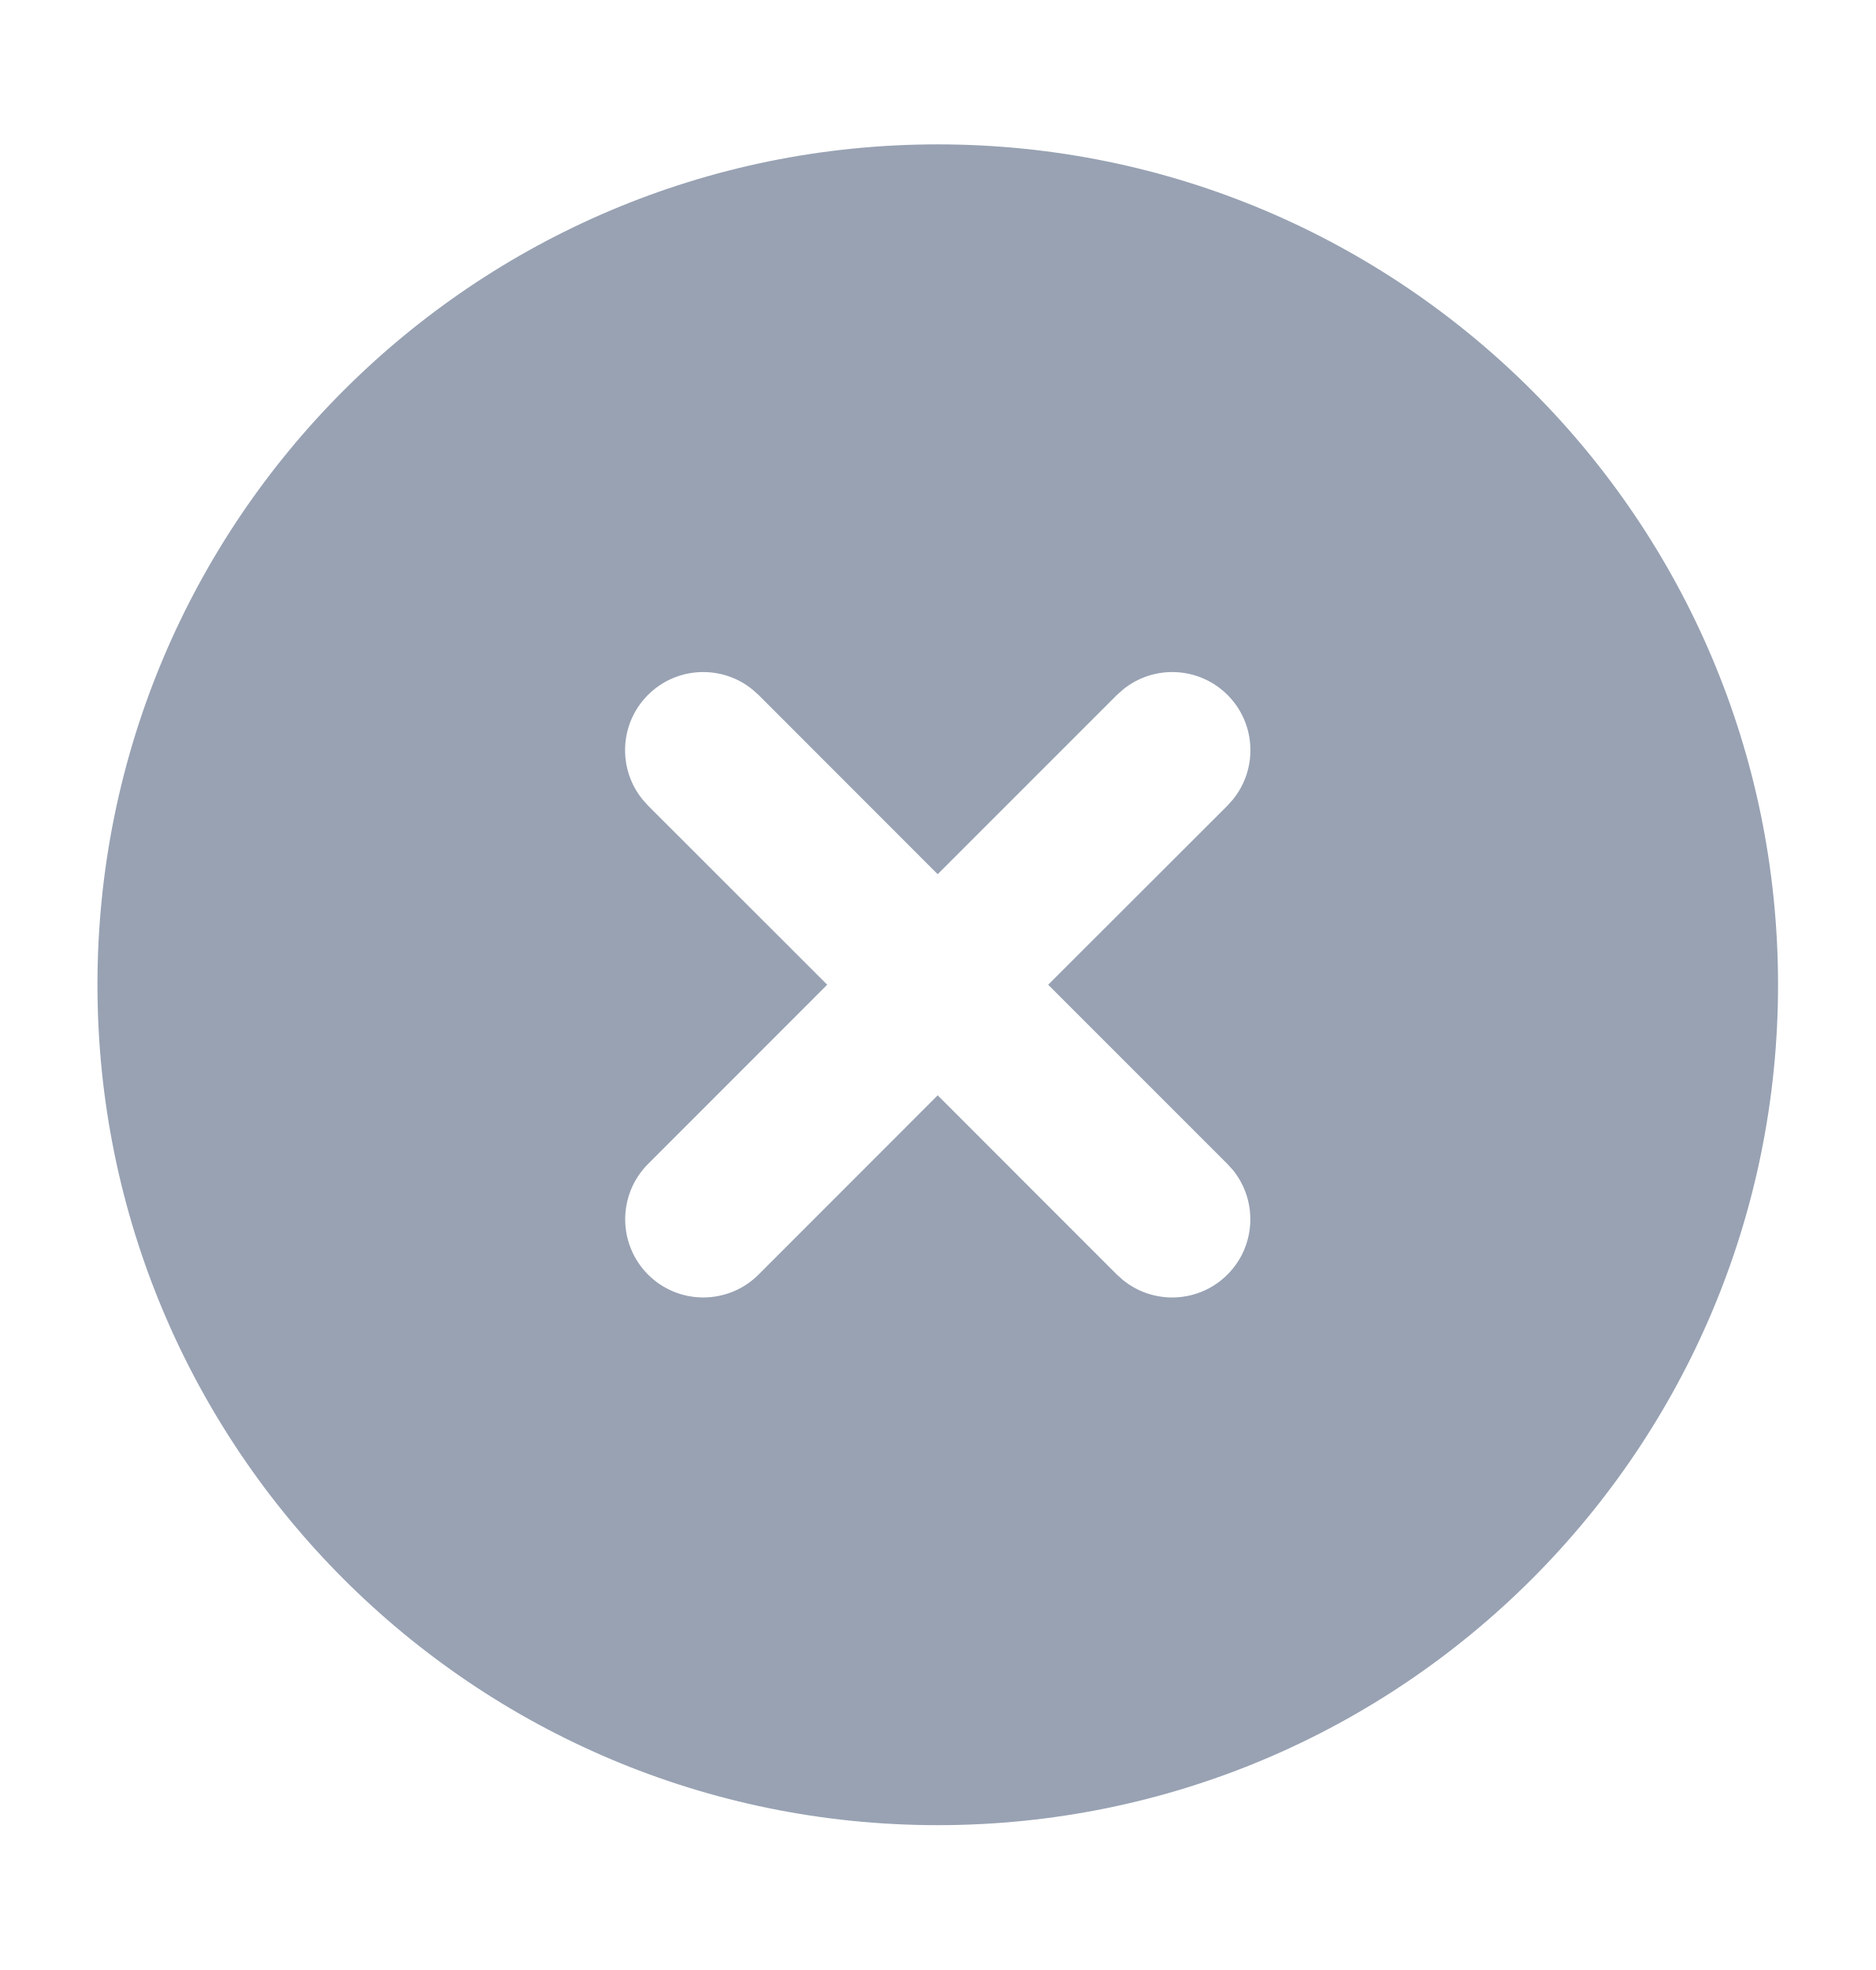
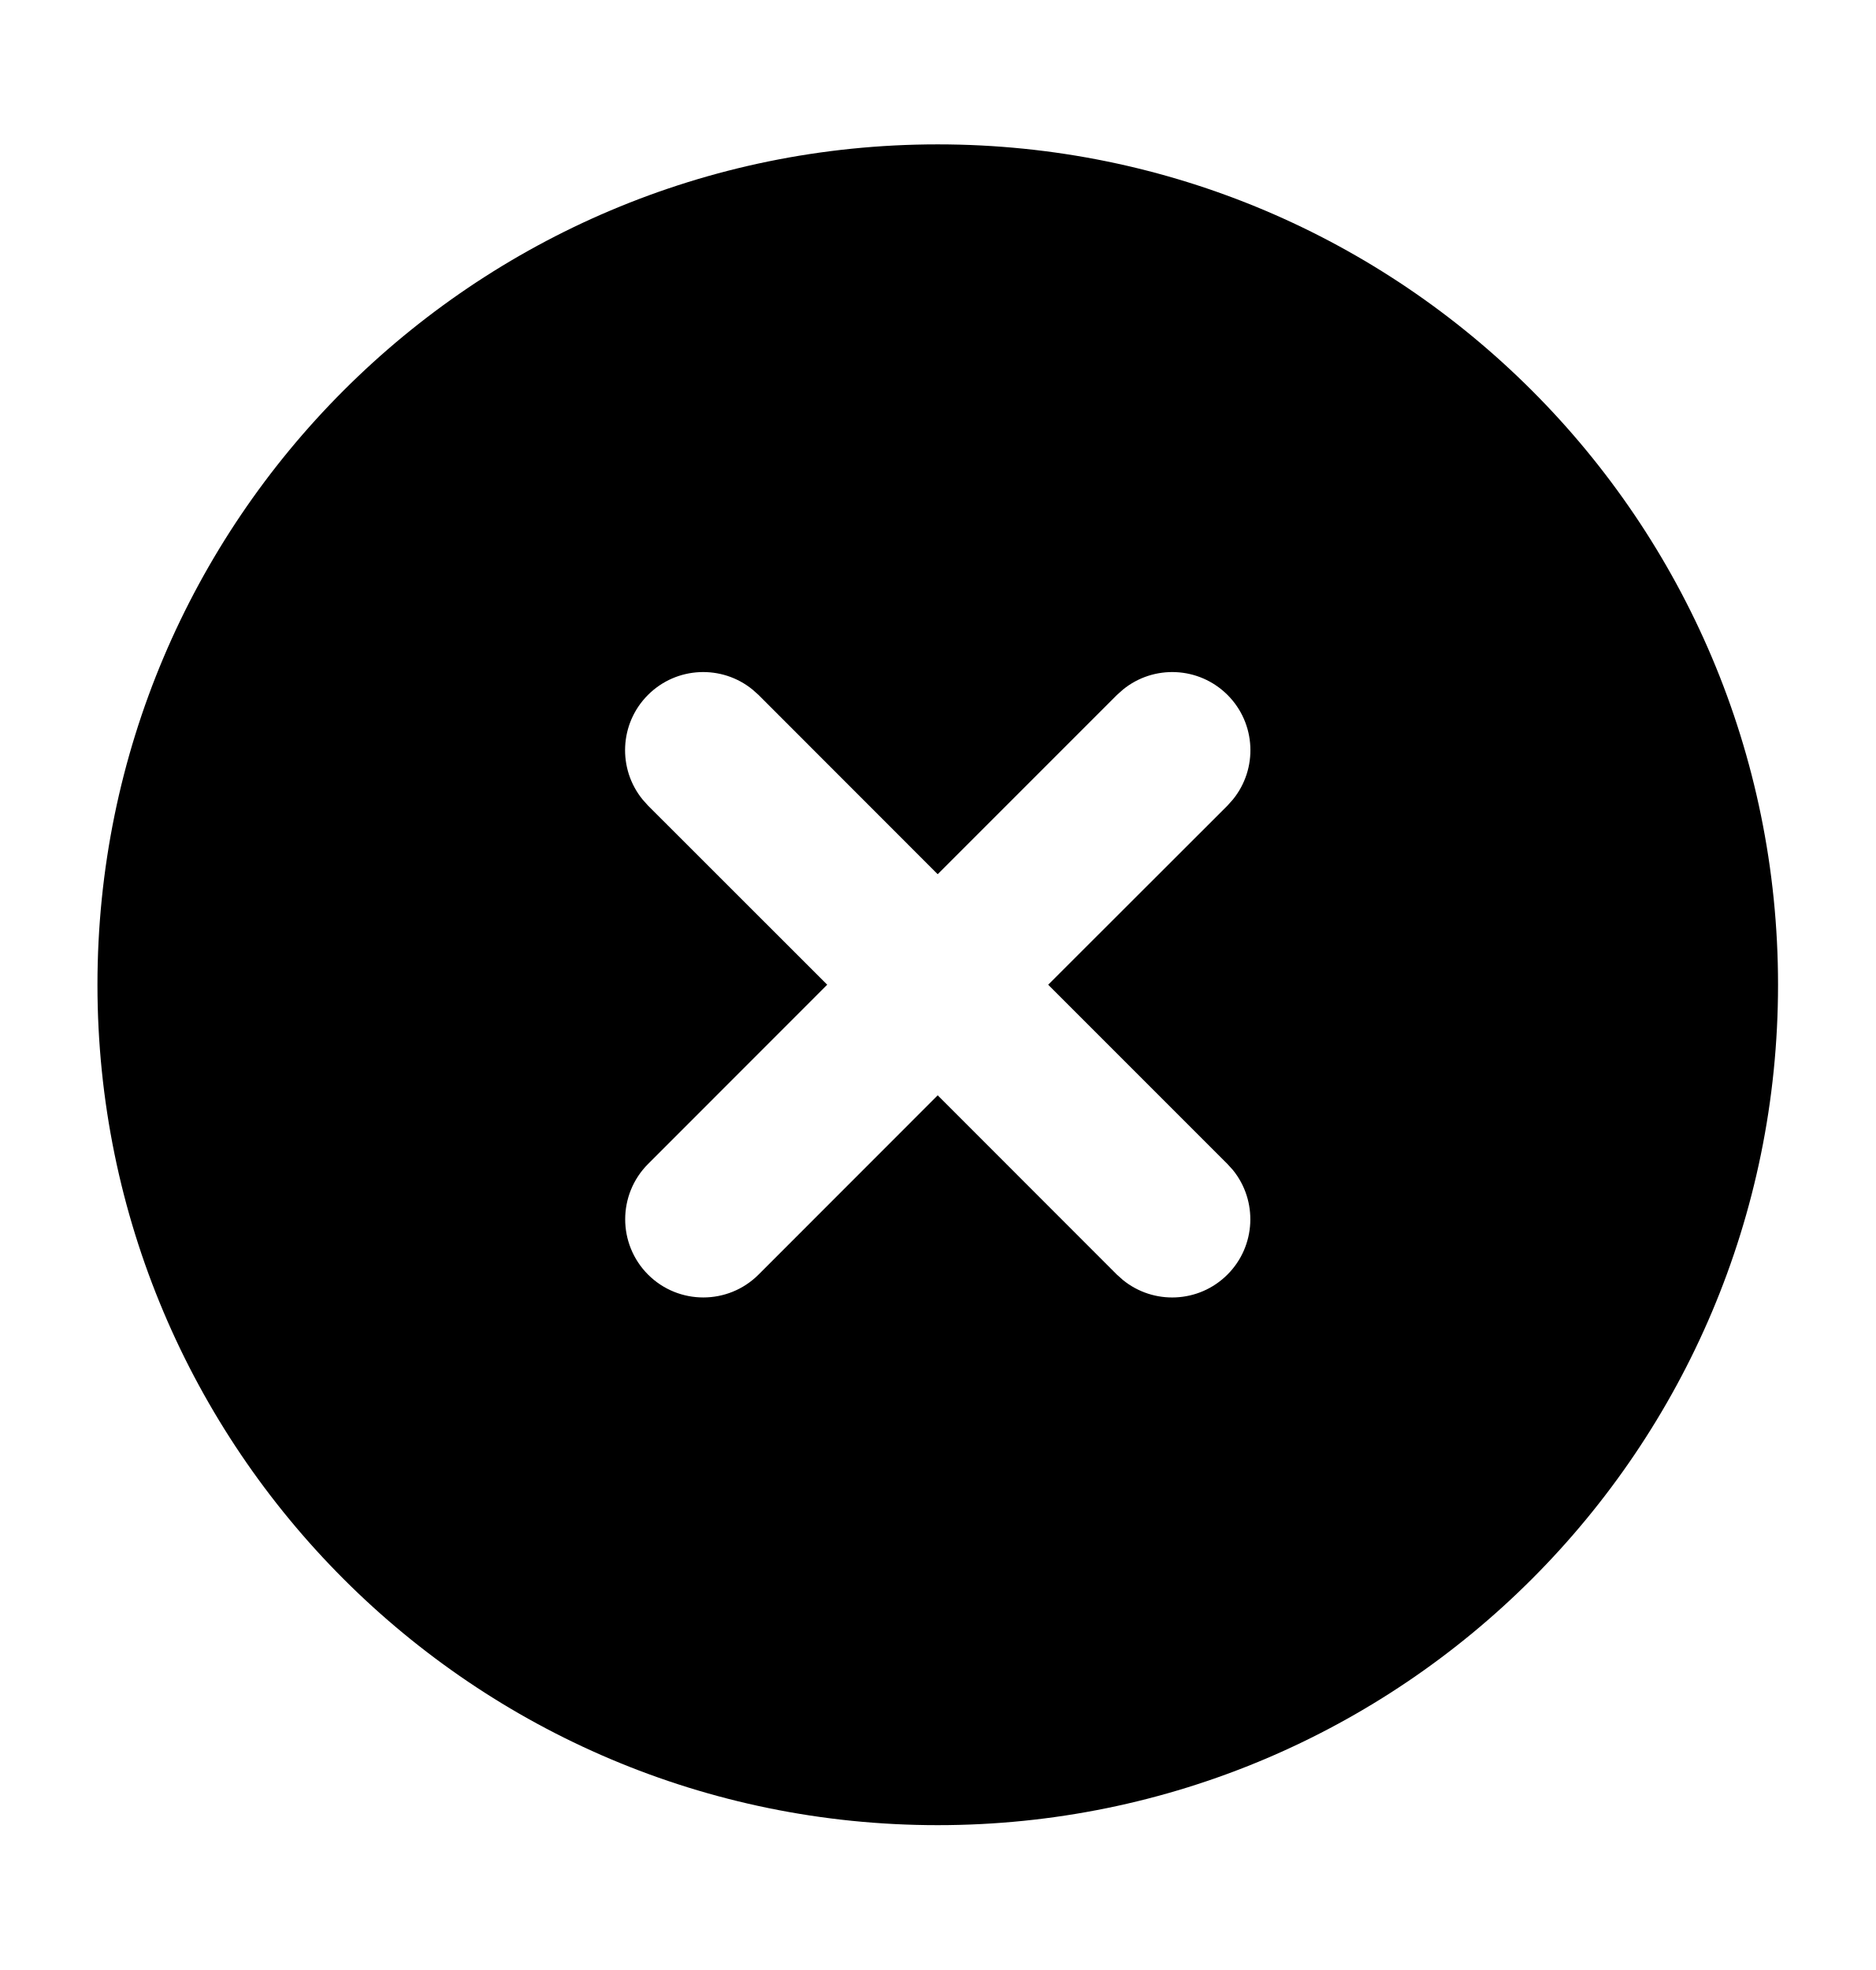
<svg xmlns="http://www.w3.org/2000/svg" width="20" height="21" viewBox="0 0 20 21" fill="none">
-   <path d="M9.997 1.539C14.945 1.539 18.956 5.55 18.956 10.497C18.956 15.445 14.945 19.456 9.997 19.456C5.05 19.456 1.039 15.445 1.039 10.497C1.039 5.55 5.05 1.539 9.997 1.539ZM8.023 7.351C7.696 7.084 7.213 7.103 6.908 7.408C6.603 7.713 6.584 8.196 6.851 8.523L6.908 8.587L8.819 10.497L6.909 12.408C6.584 12.734 6.584 13.261 6.909 13.587C7.234 13.912 7.762 13.912 8.087 13.587L9.997 11.676L11.907 13.587L11.971 13.644C12.298 13.911 12.781 13.892 13.086 13.587C13.391 13.282 13.41 12.799 13.144 12.472L13.086 12.408L11.175 10.497L13.087 8.587L13.144 8.523C13.411 8.196 13.392 7.713 13.087 7.408C12.781 7.103 12.299 7.084 11.972 7.351L11.908 7.408L9.997 9.319L8.087 7.408L8.023 7.351Z" fill="#98A2B3" />
+   <path d="M9.997 1.539C14.945 1.539 18.956 5.55 18.956 10.497C18.956 15.445 14.945 19.456 9.997 19.456C5.05 19.456 1.039 15.445 1.039 10.497C1.039 5.55 5.05 1.539 9.997 1.539ZM8.023 7.351C7.696 7.084 7.213 7.103 6.908 7.408C6.603 7.713 6.584 8.196 6.851 8.523L6.908 8.587L8.819 10.497L6.909 12.408C6.584 12.734 6.584 13.261 6.909 13.587C7.234 13.912 7.762 13.912 8.087 13.587L9.997 11.676L11.907 13.587L11.971 13.644C12.298 13.911 12.781 13.892 13.086 13.587C13.391 13.282 13.41 12.799 13.144 12.472L13.086 12.408L11.175 10.497L13.087 8.587L13.144 8.523C13.411 8.196 13.392 7.713 13.087 7.408C12.781 7.103 12.299 7.084 11.972 7.351L11.908 7.408L9.997 9.319L8.087 7.408L8.023 7.351Z" fill="currentColor" />
</svg>
